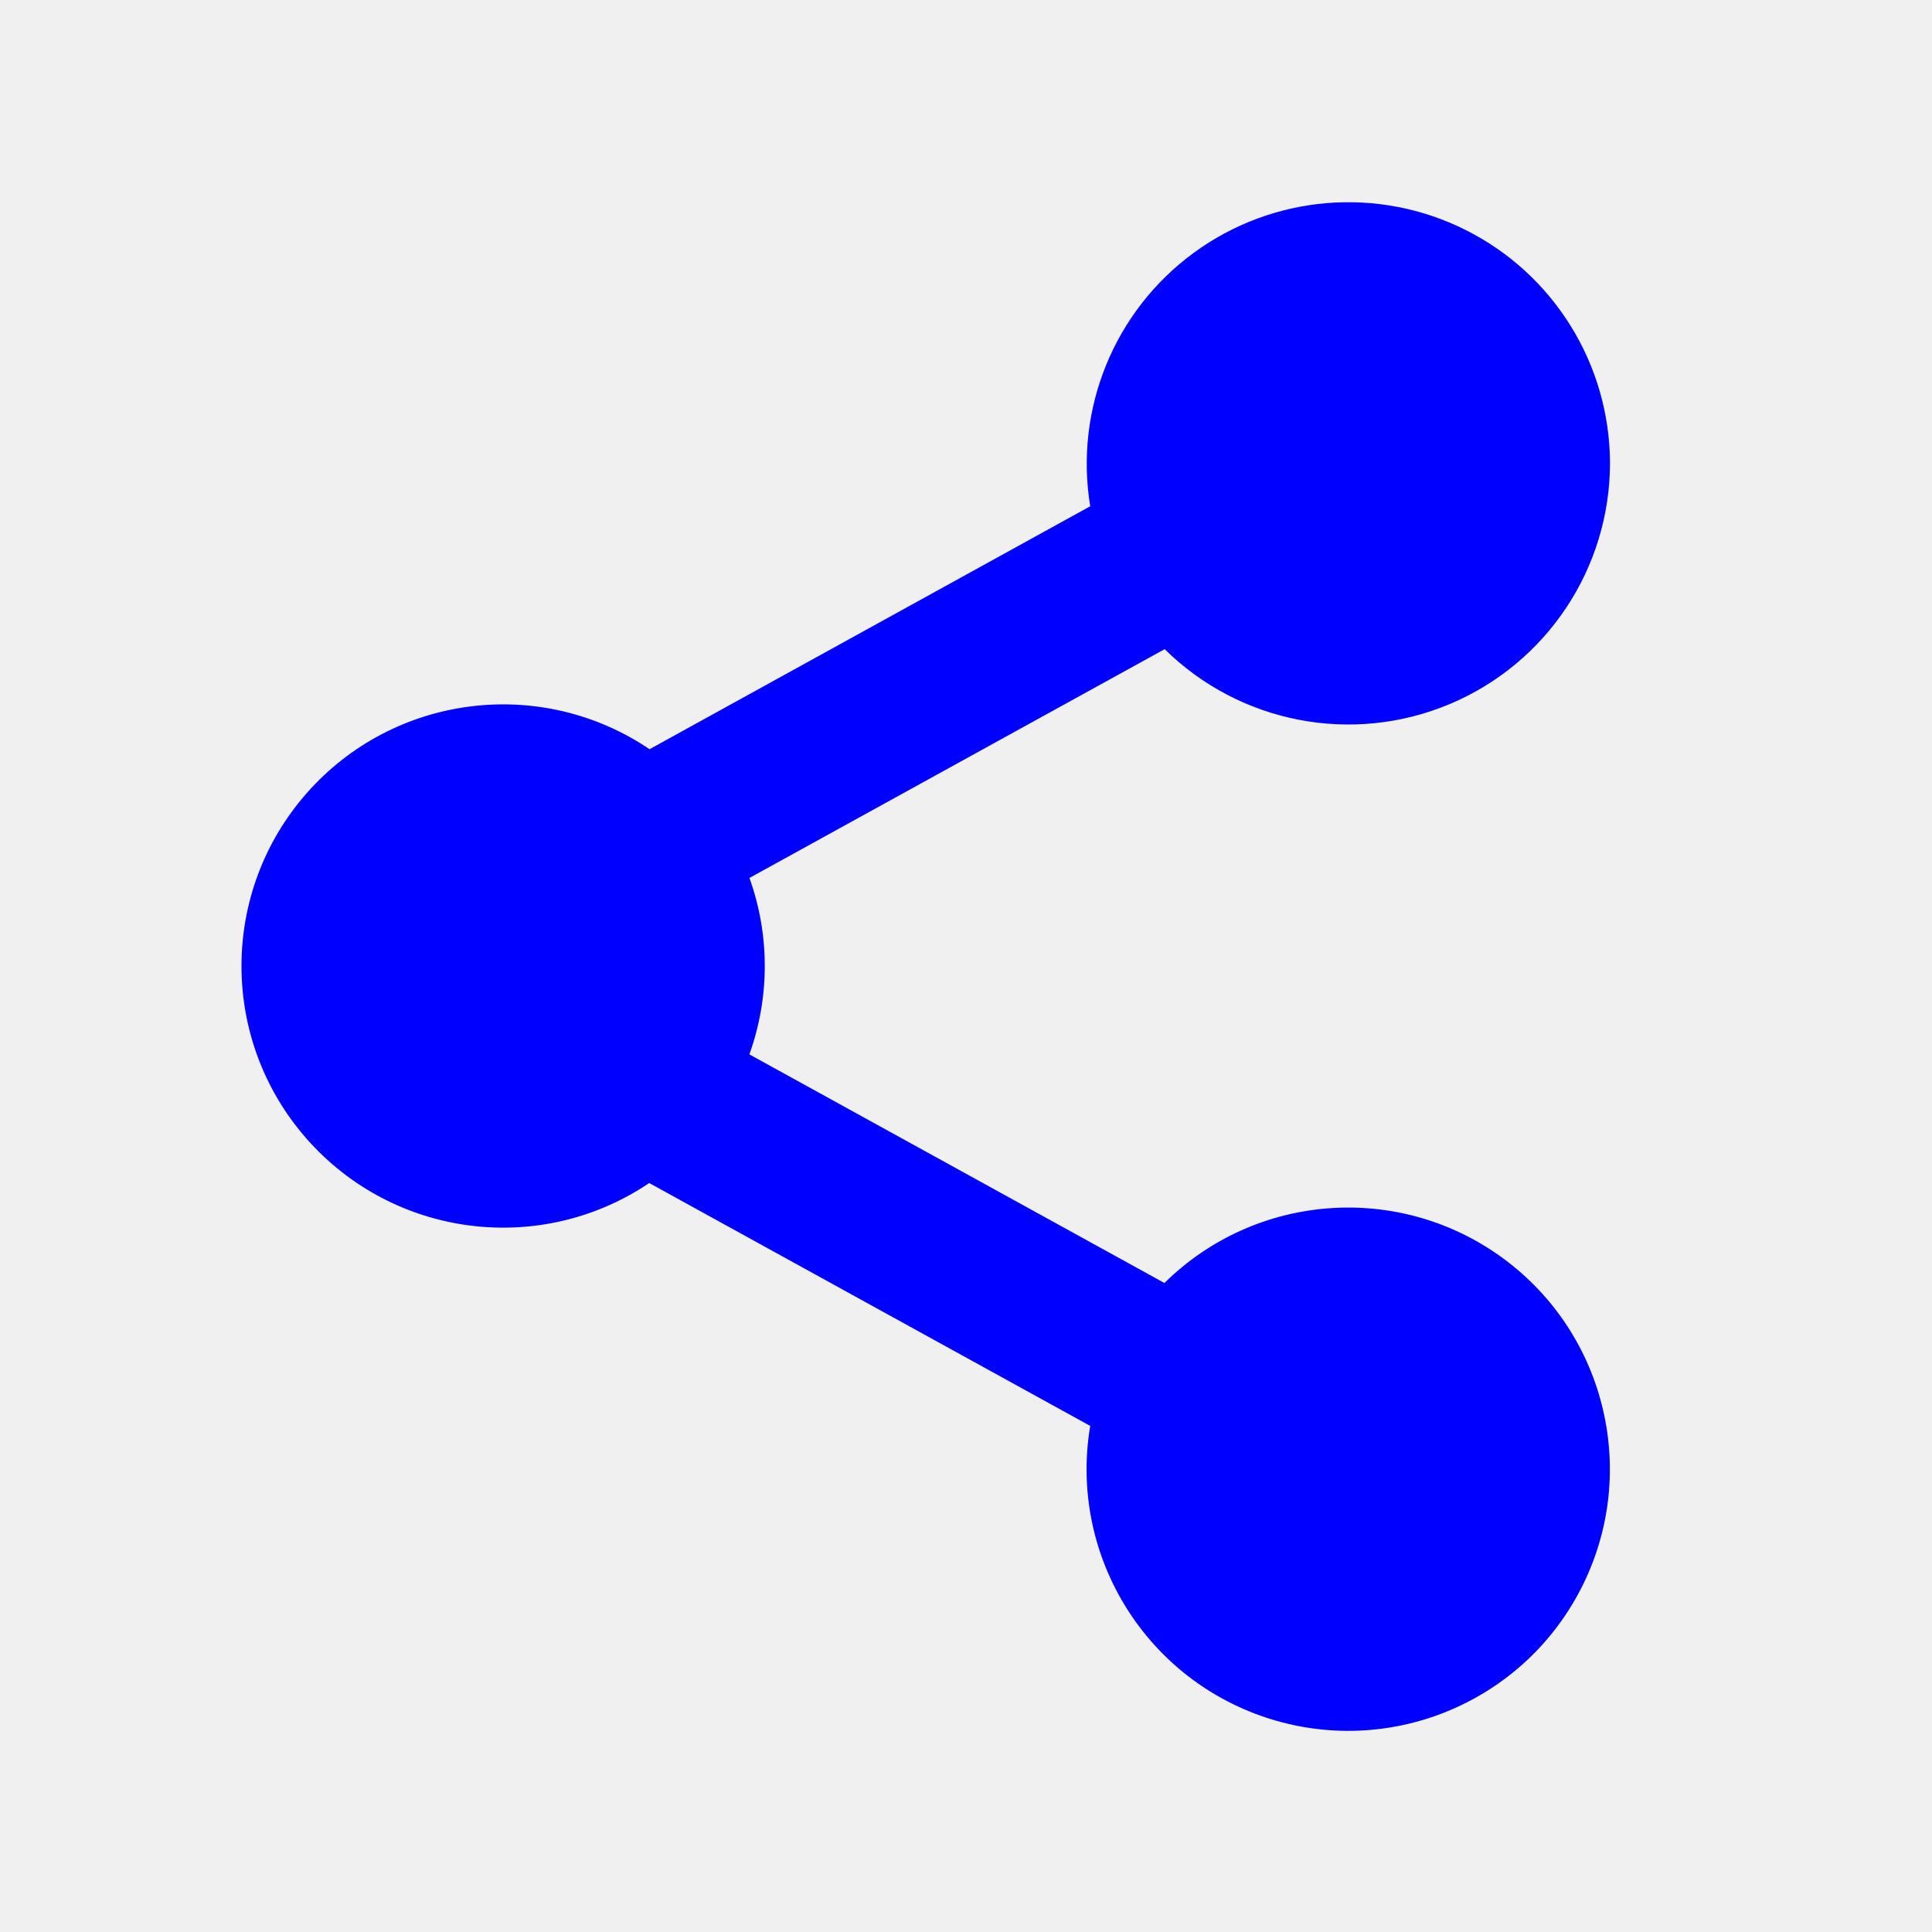
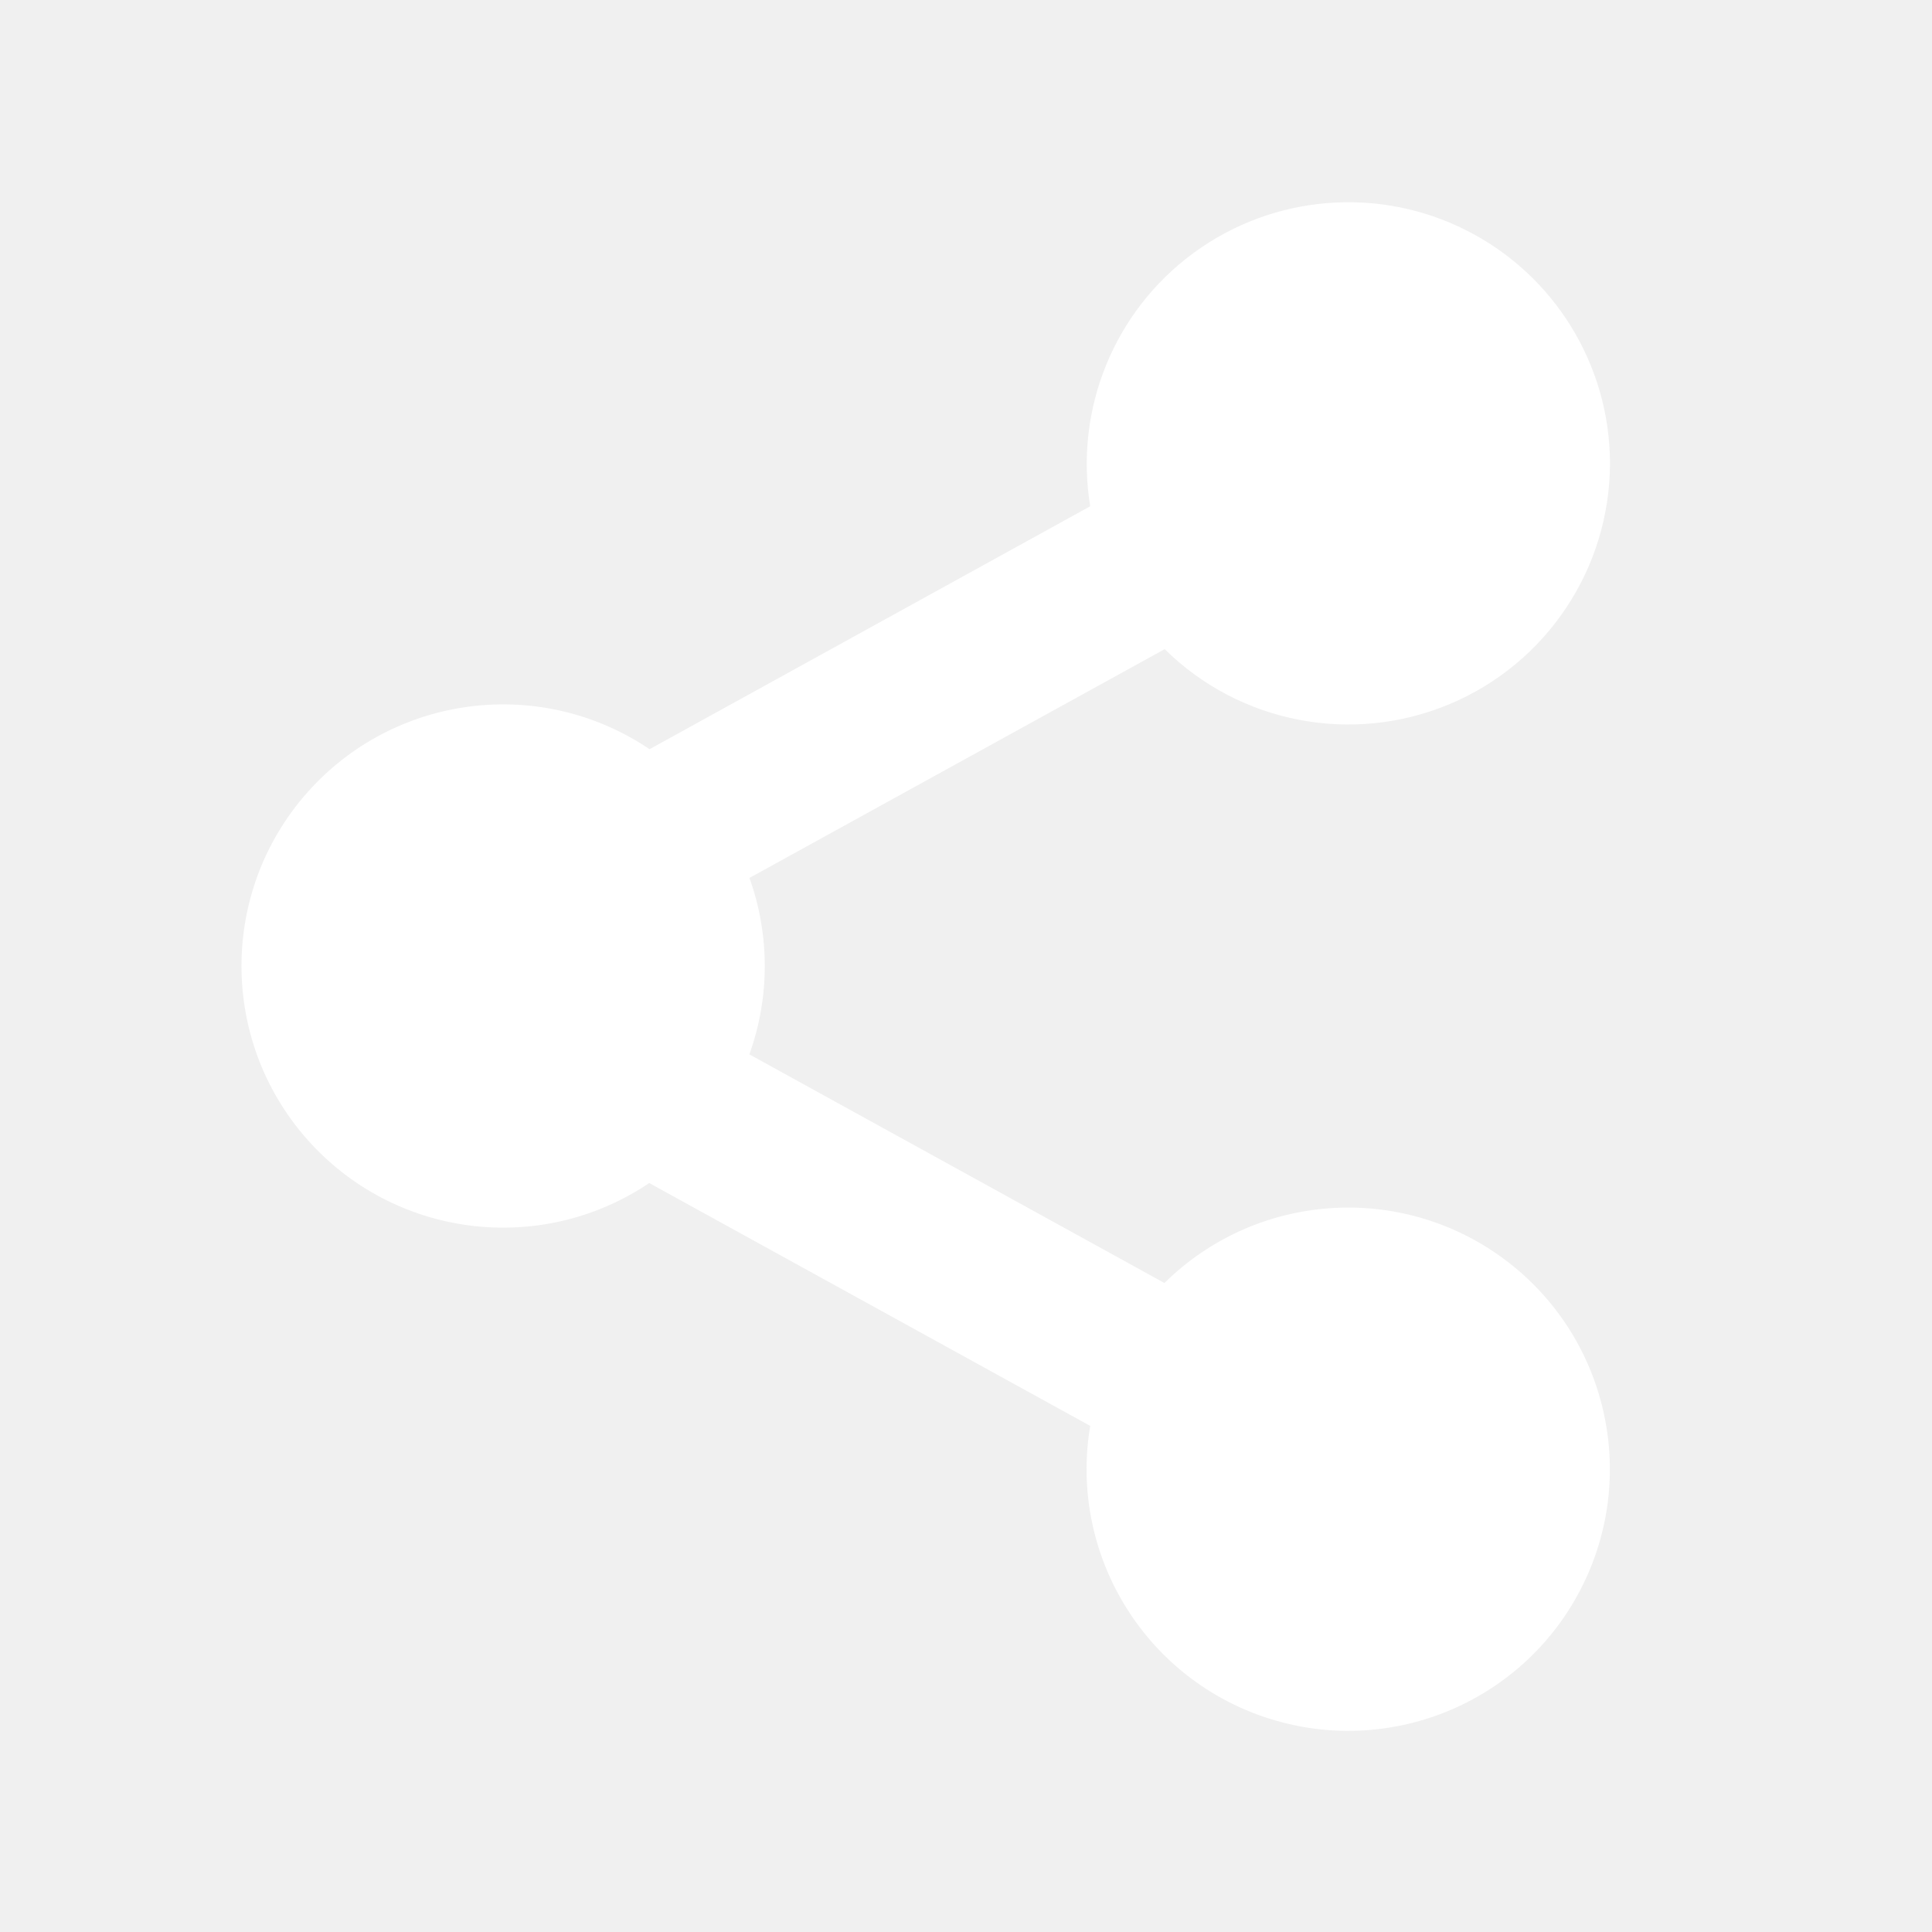
<svg xmlns="http://www.w3.org/2000/svg" width="800px" height="800px" viewBox="0 0 24 24" fill="none">
-   <path fill-rule="evenodd" clip-rule="evenodd" d="M20 5.75a3.25 3.25 0 0 1-5.532 2.314L9.31 10.906a3.245 3.245 0 0 1-.001 2.192l5.156 2.84a3.25 3.25 0 1 1-.922 1.775l-5.478-3.017a3.25 3.25 0 1 1 .004-5.389l5.474-3.018A3.25 3.25 0 1 1 20 5.75z" fill="blue" />
+   <path fill-rule="evenodd" clip-rule="evenodd" d="M20 5.75a3.25 3.25 0 0 1-5.532 2.314L9.31 10.906a3.245 3.245 0 0 1-.001 2.192l5.156 2.84a3.25 3.25 0 1 1-.922 1.775l-5.478-3.017a3.25 3.25 0 1 1 .004-5.389l5.474-3.018A3.25 3.25 0 1 1 20 5.75z" fill="white" />
</svg>
